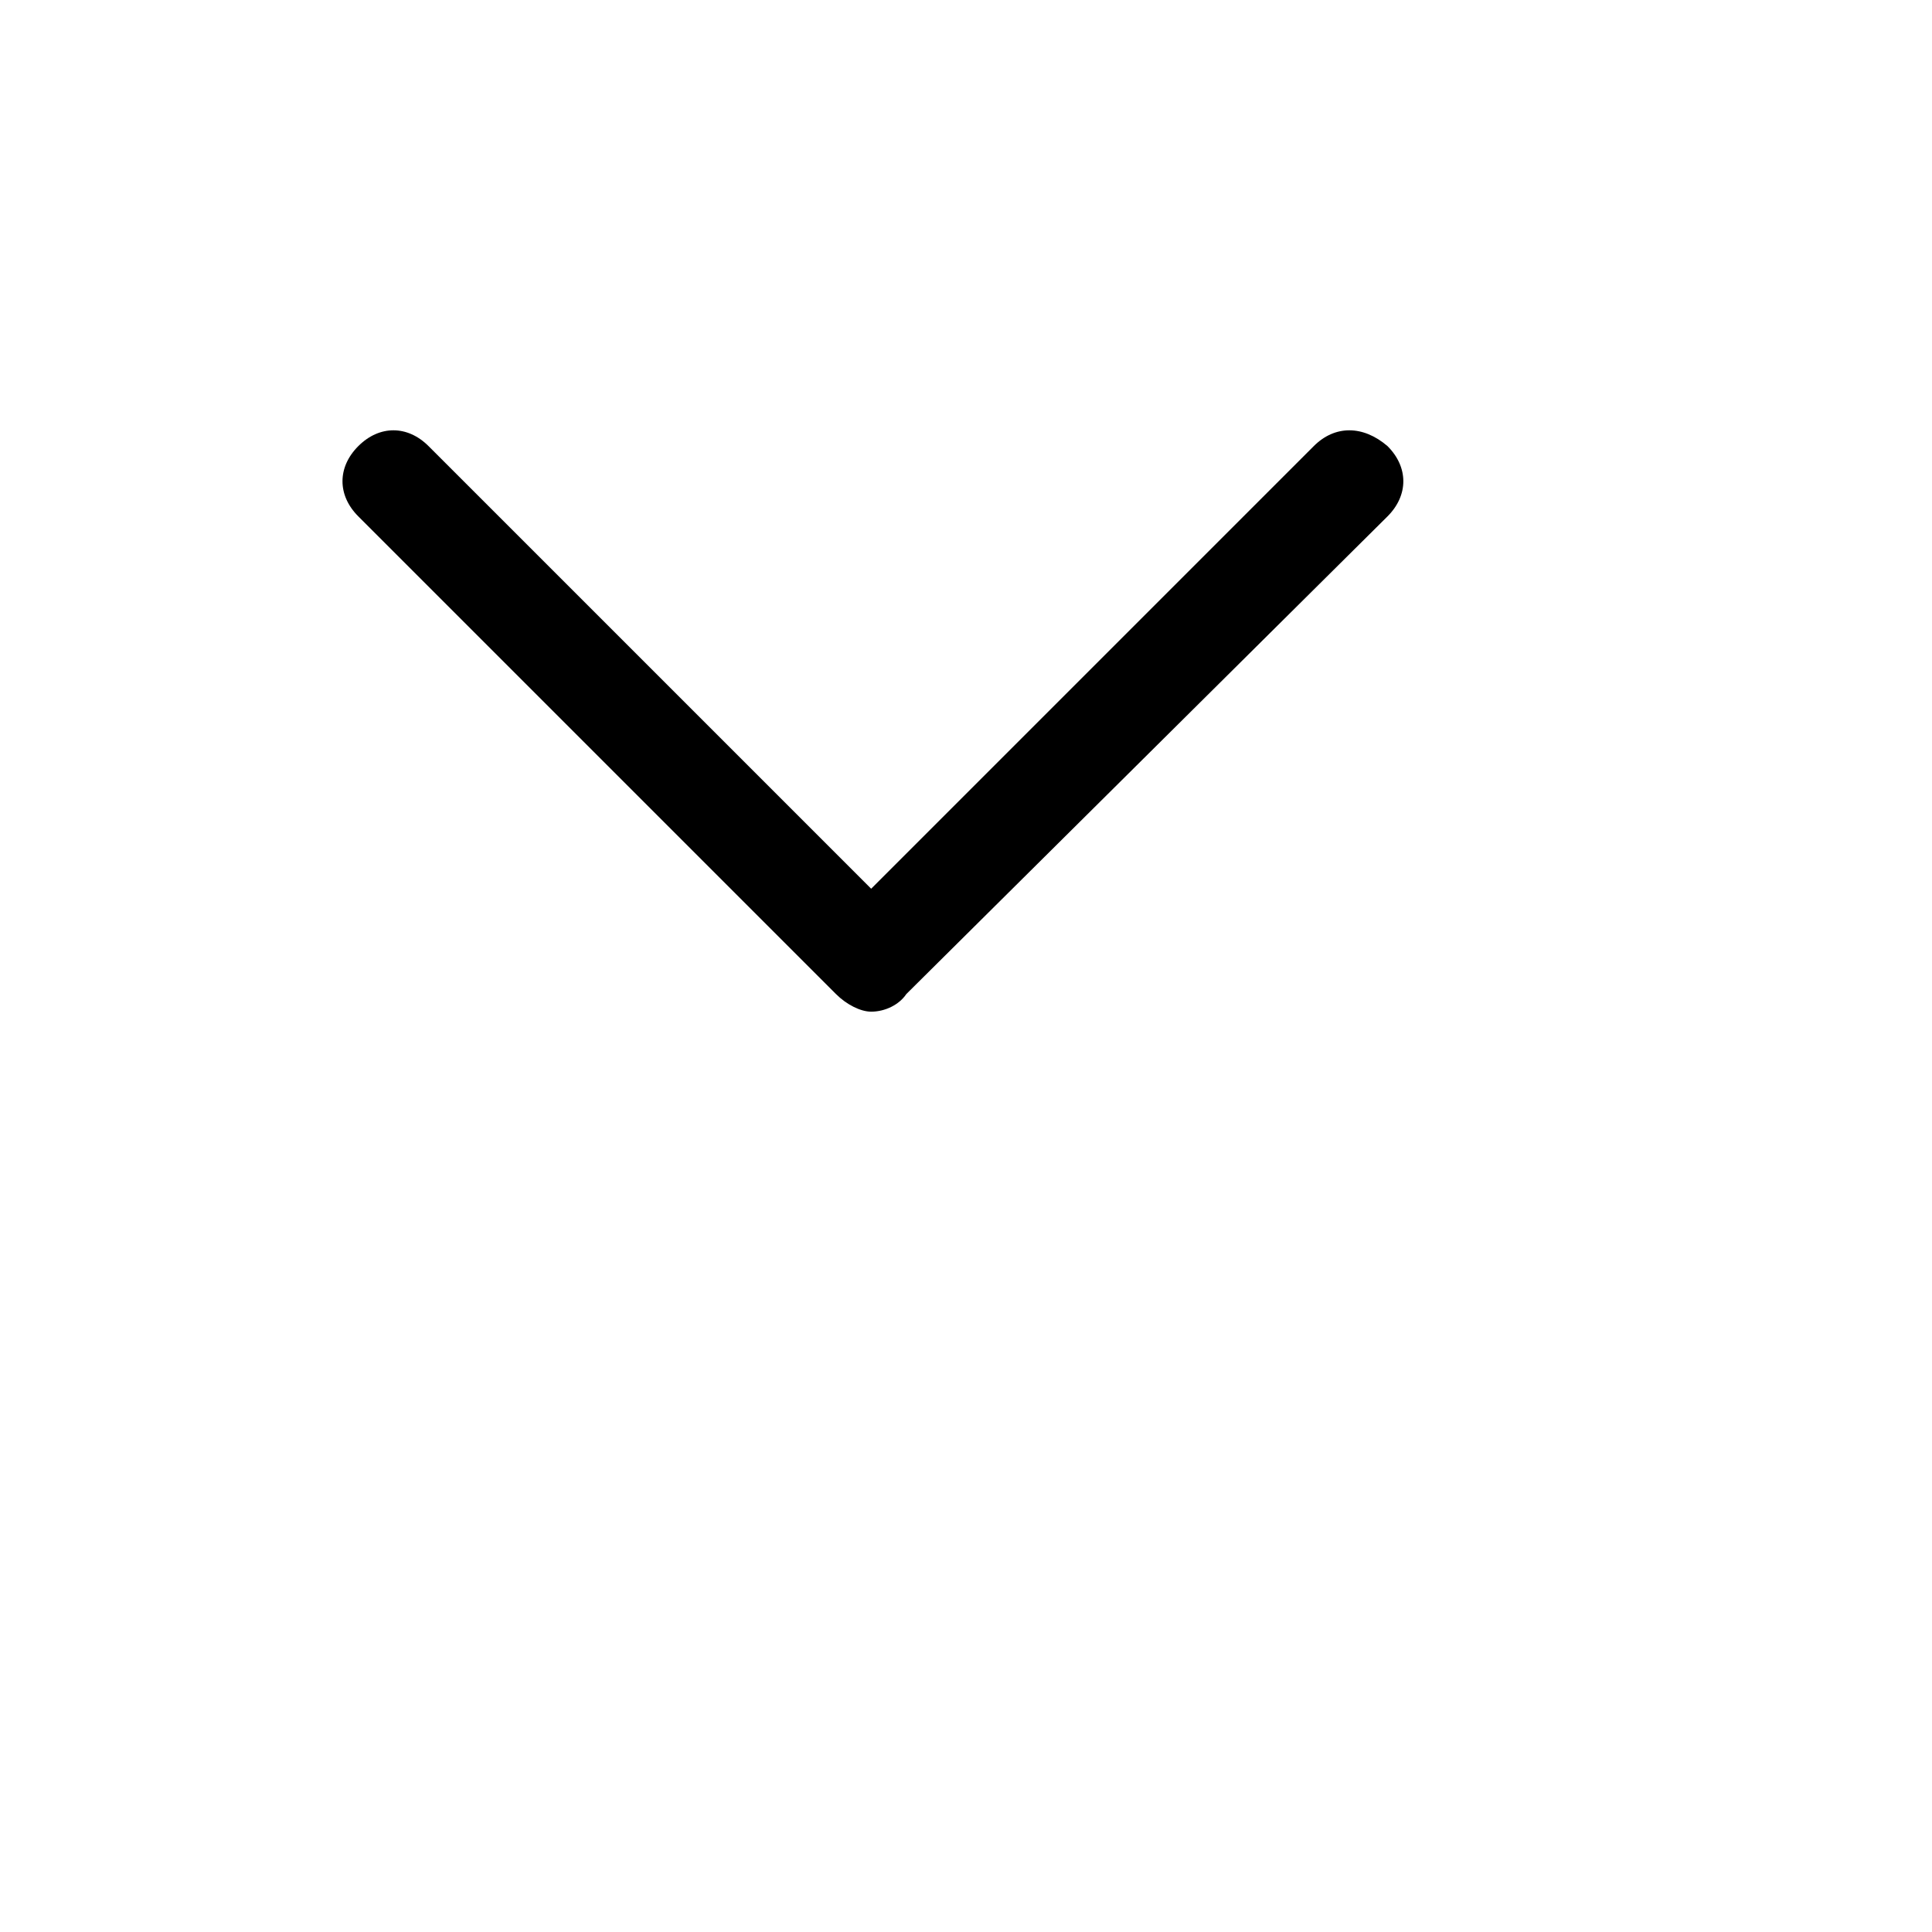
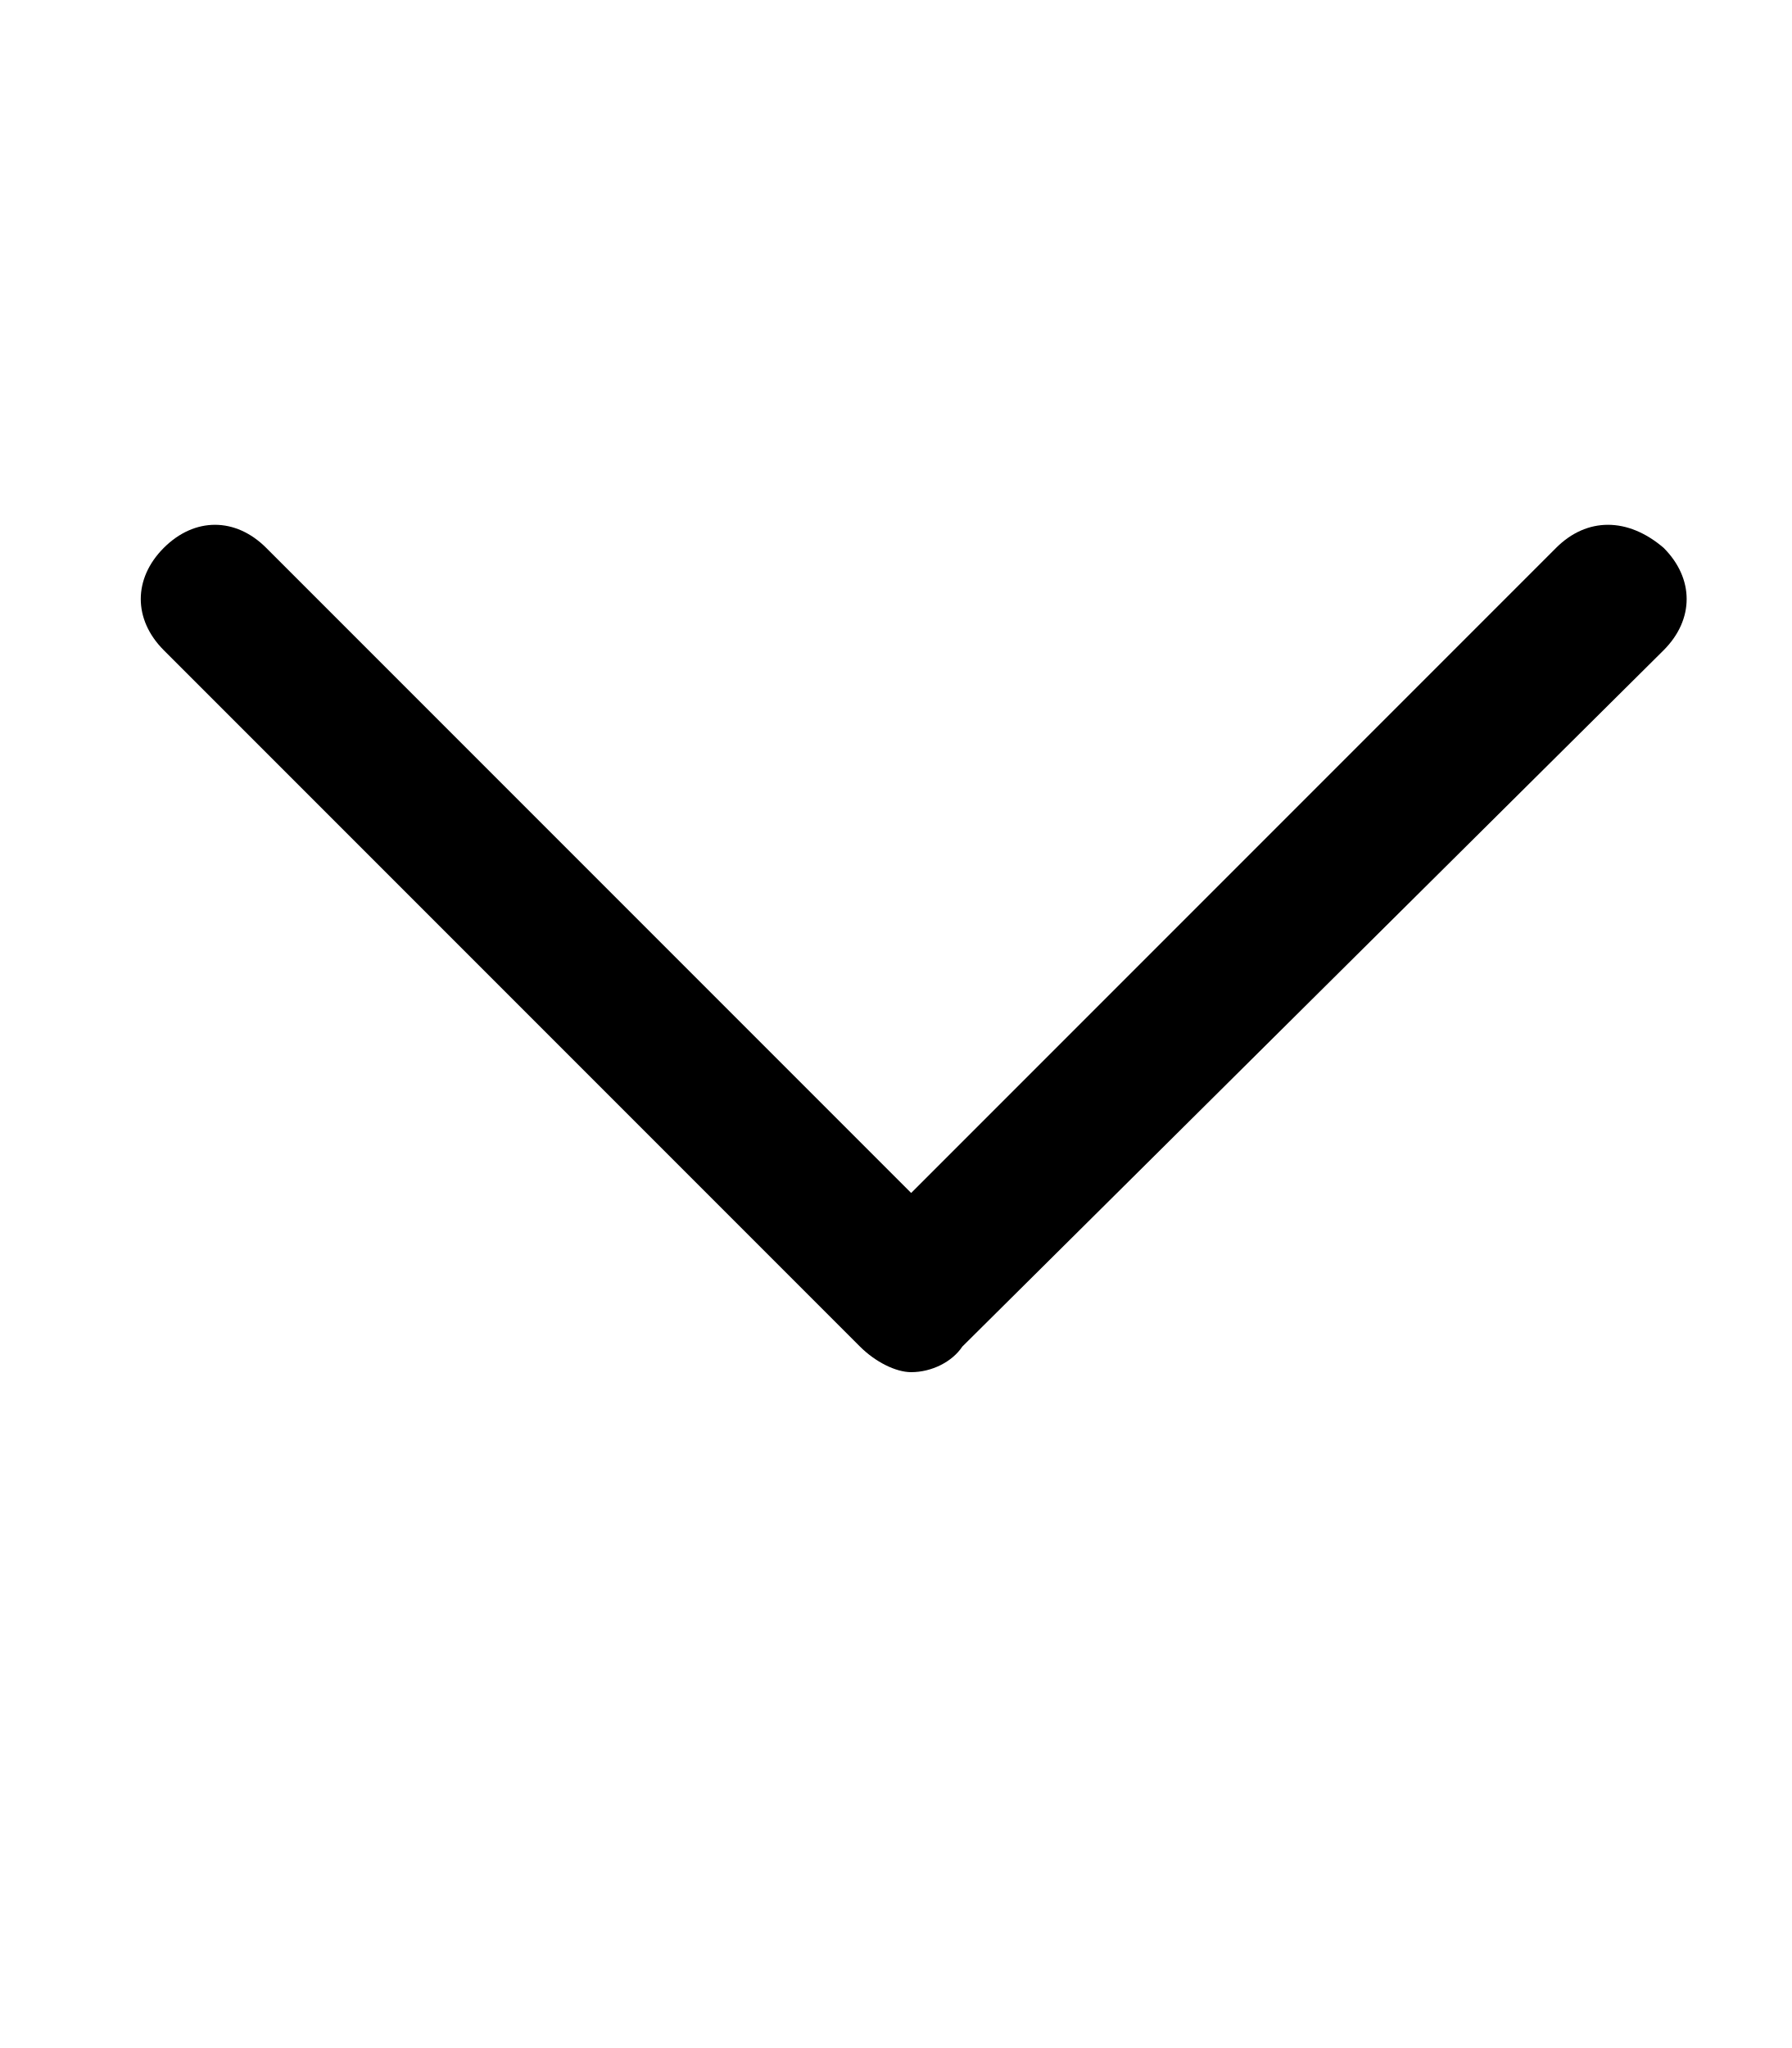
- <svg xmlns="http://www.w3.org/2000/svg" version="1.1" id="arrow1_x5F_down" x="0px" y="0px" viewBox="25 32 55 55" style="enable-background:new 0 0 100 100;" xml:space="preserve">
+ <svg xmlns="http://www.w3.org/2000/svg" version="1.1" id="arrow1_x5F_down" x="0px" y="0px" viewBox="32 34 35 40" style="enable-background:new 0 0 100 100;" xml:space="preserve">
  <g>
    <path d="M48.8,60.3L35.2,46.7c-0.6-0.6-0.6-1.4,0-2s1.4-0.6,2,0l12.6,12.6l12.6-12.6c0.6-0.6,1.4-0.6,2.1,0c0.6,0.6,0.6,1.4,0,2     L50.8,60.3c-0.2,0.3-0.6,0.5-1,0.5C49.5,60.8,49.1,60.6,48.8,60.3z" />
  </g>
</svg>
